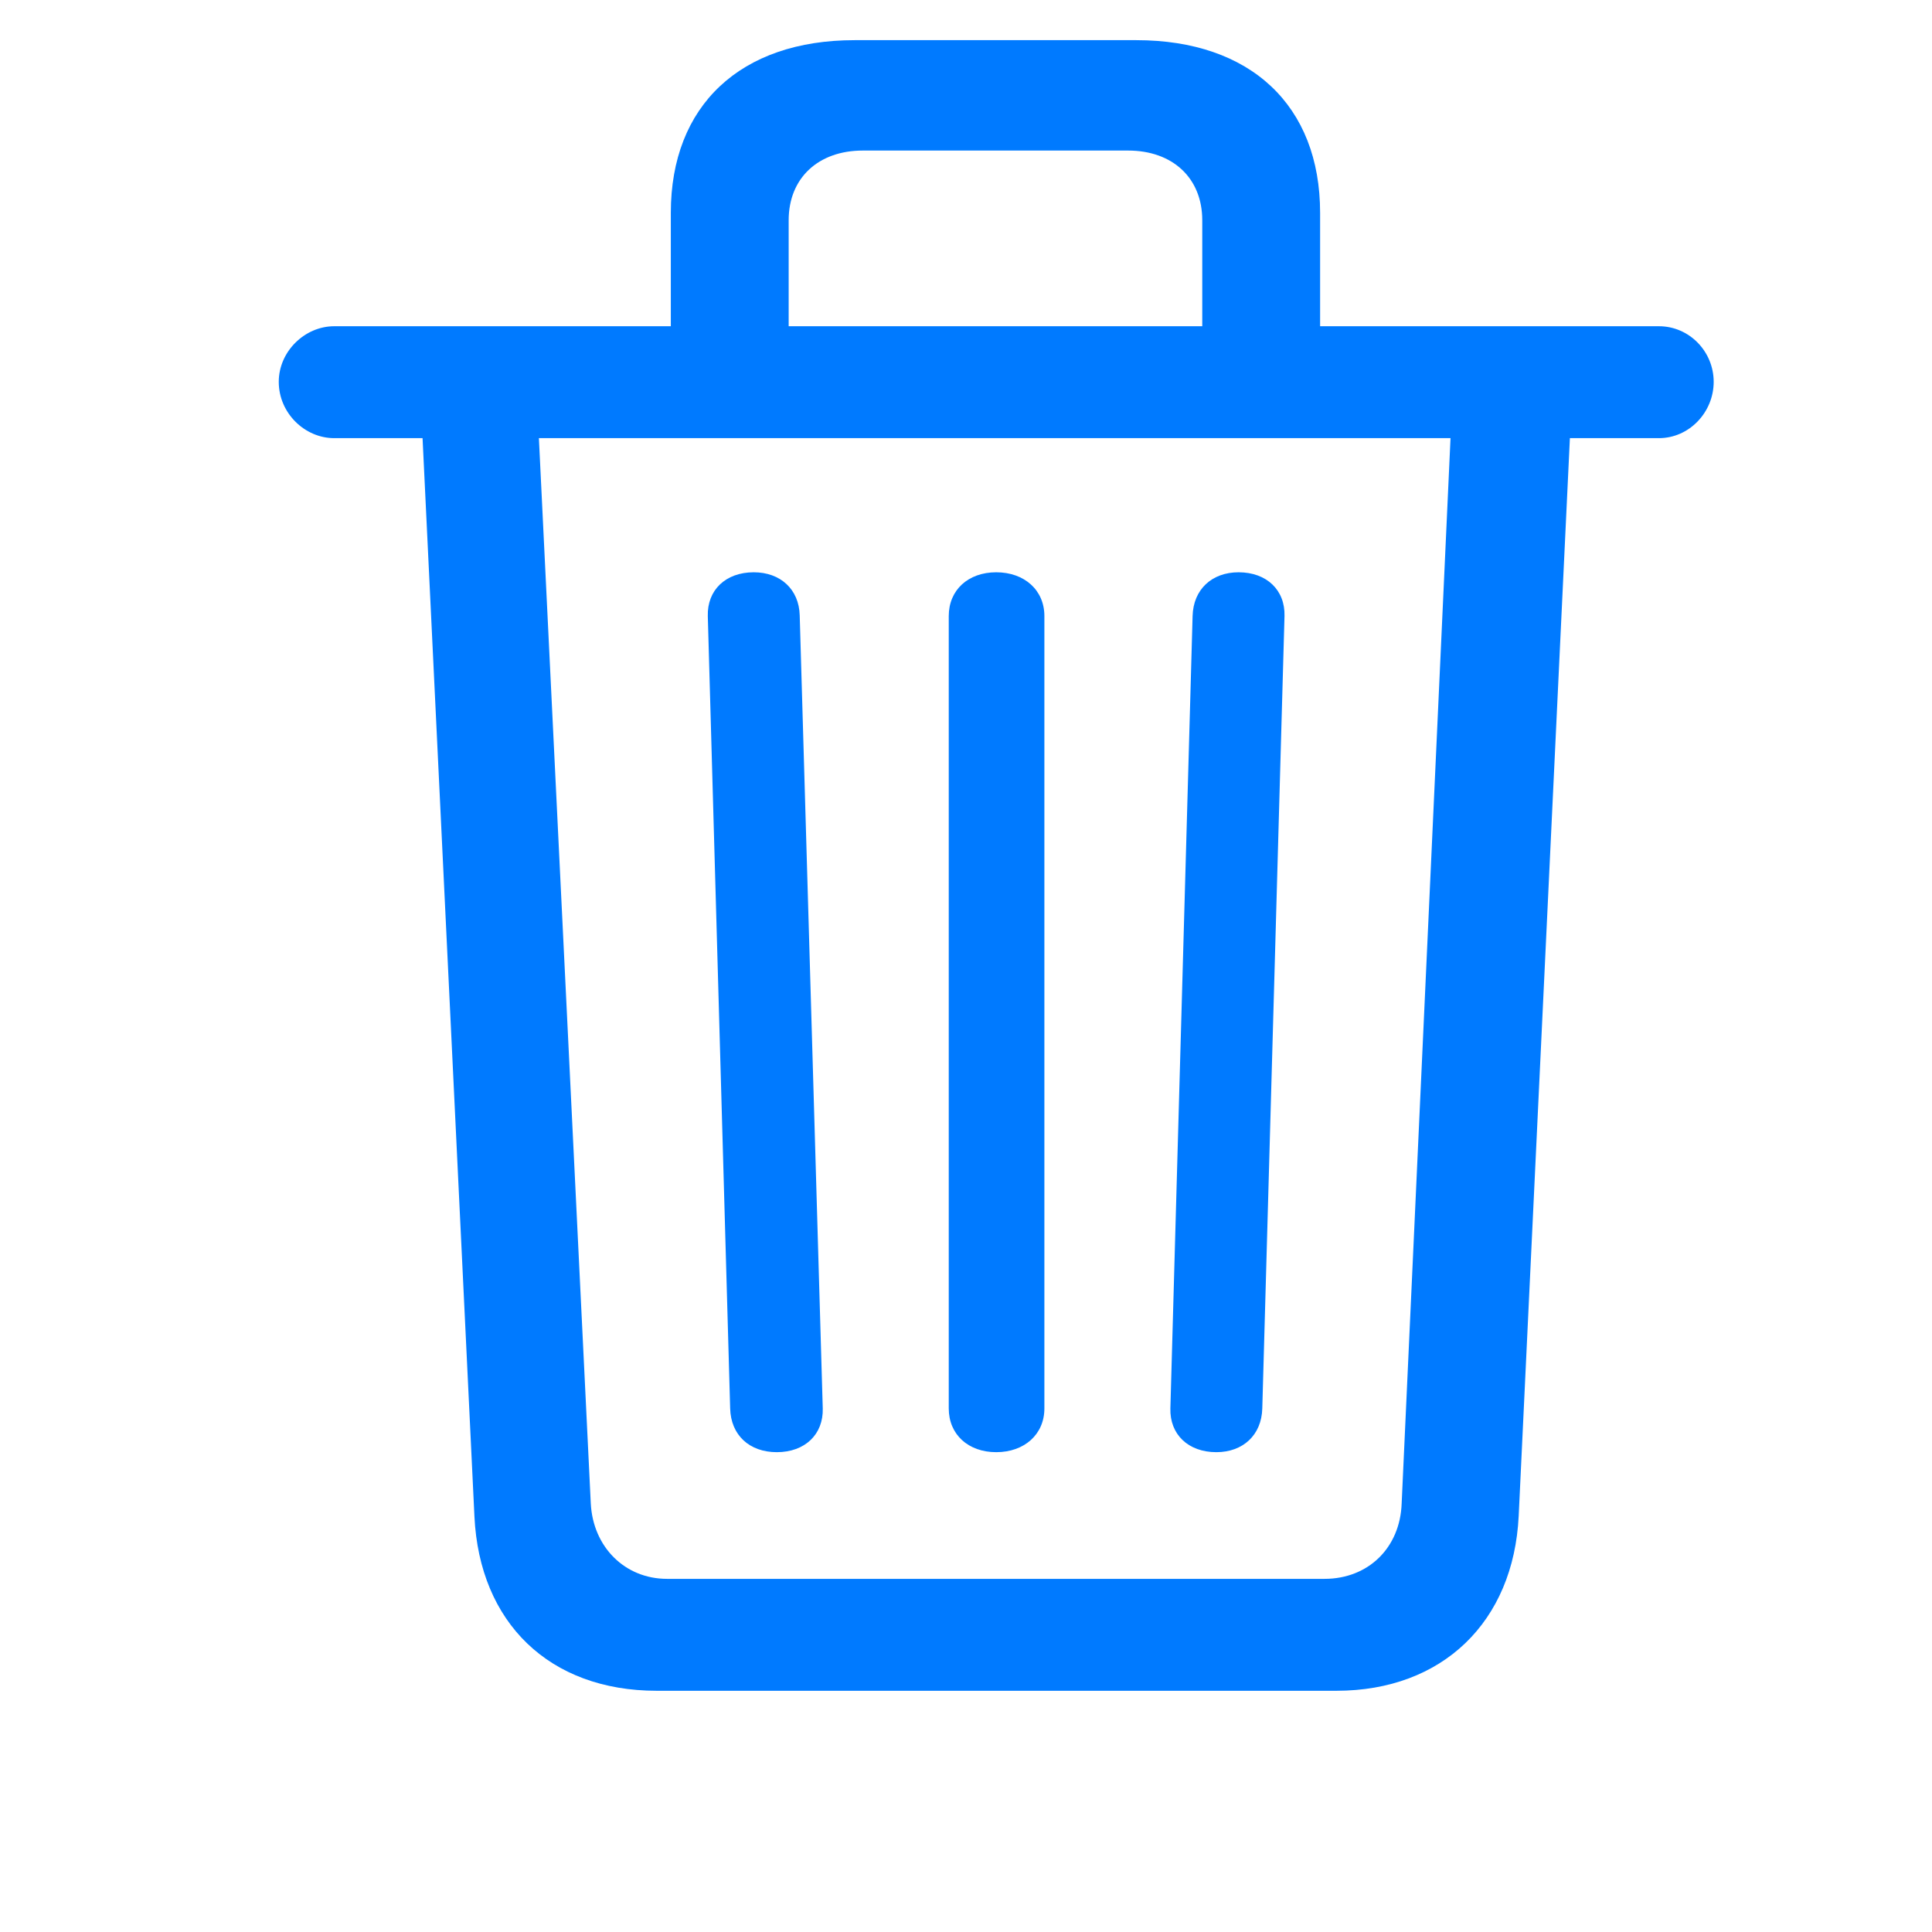
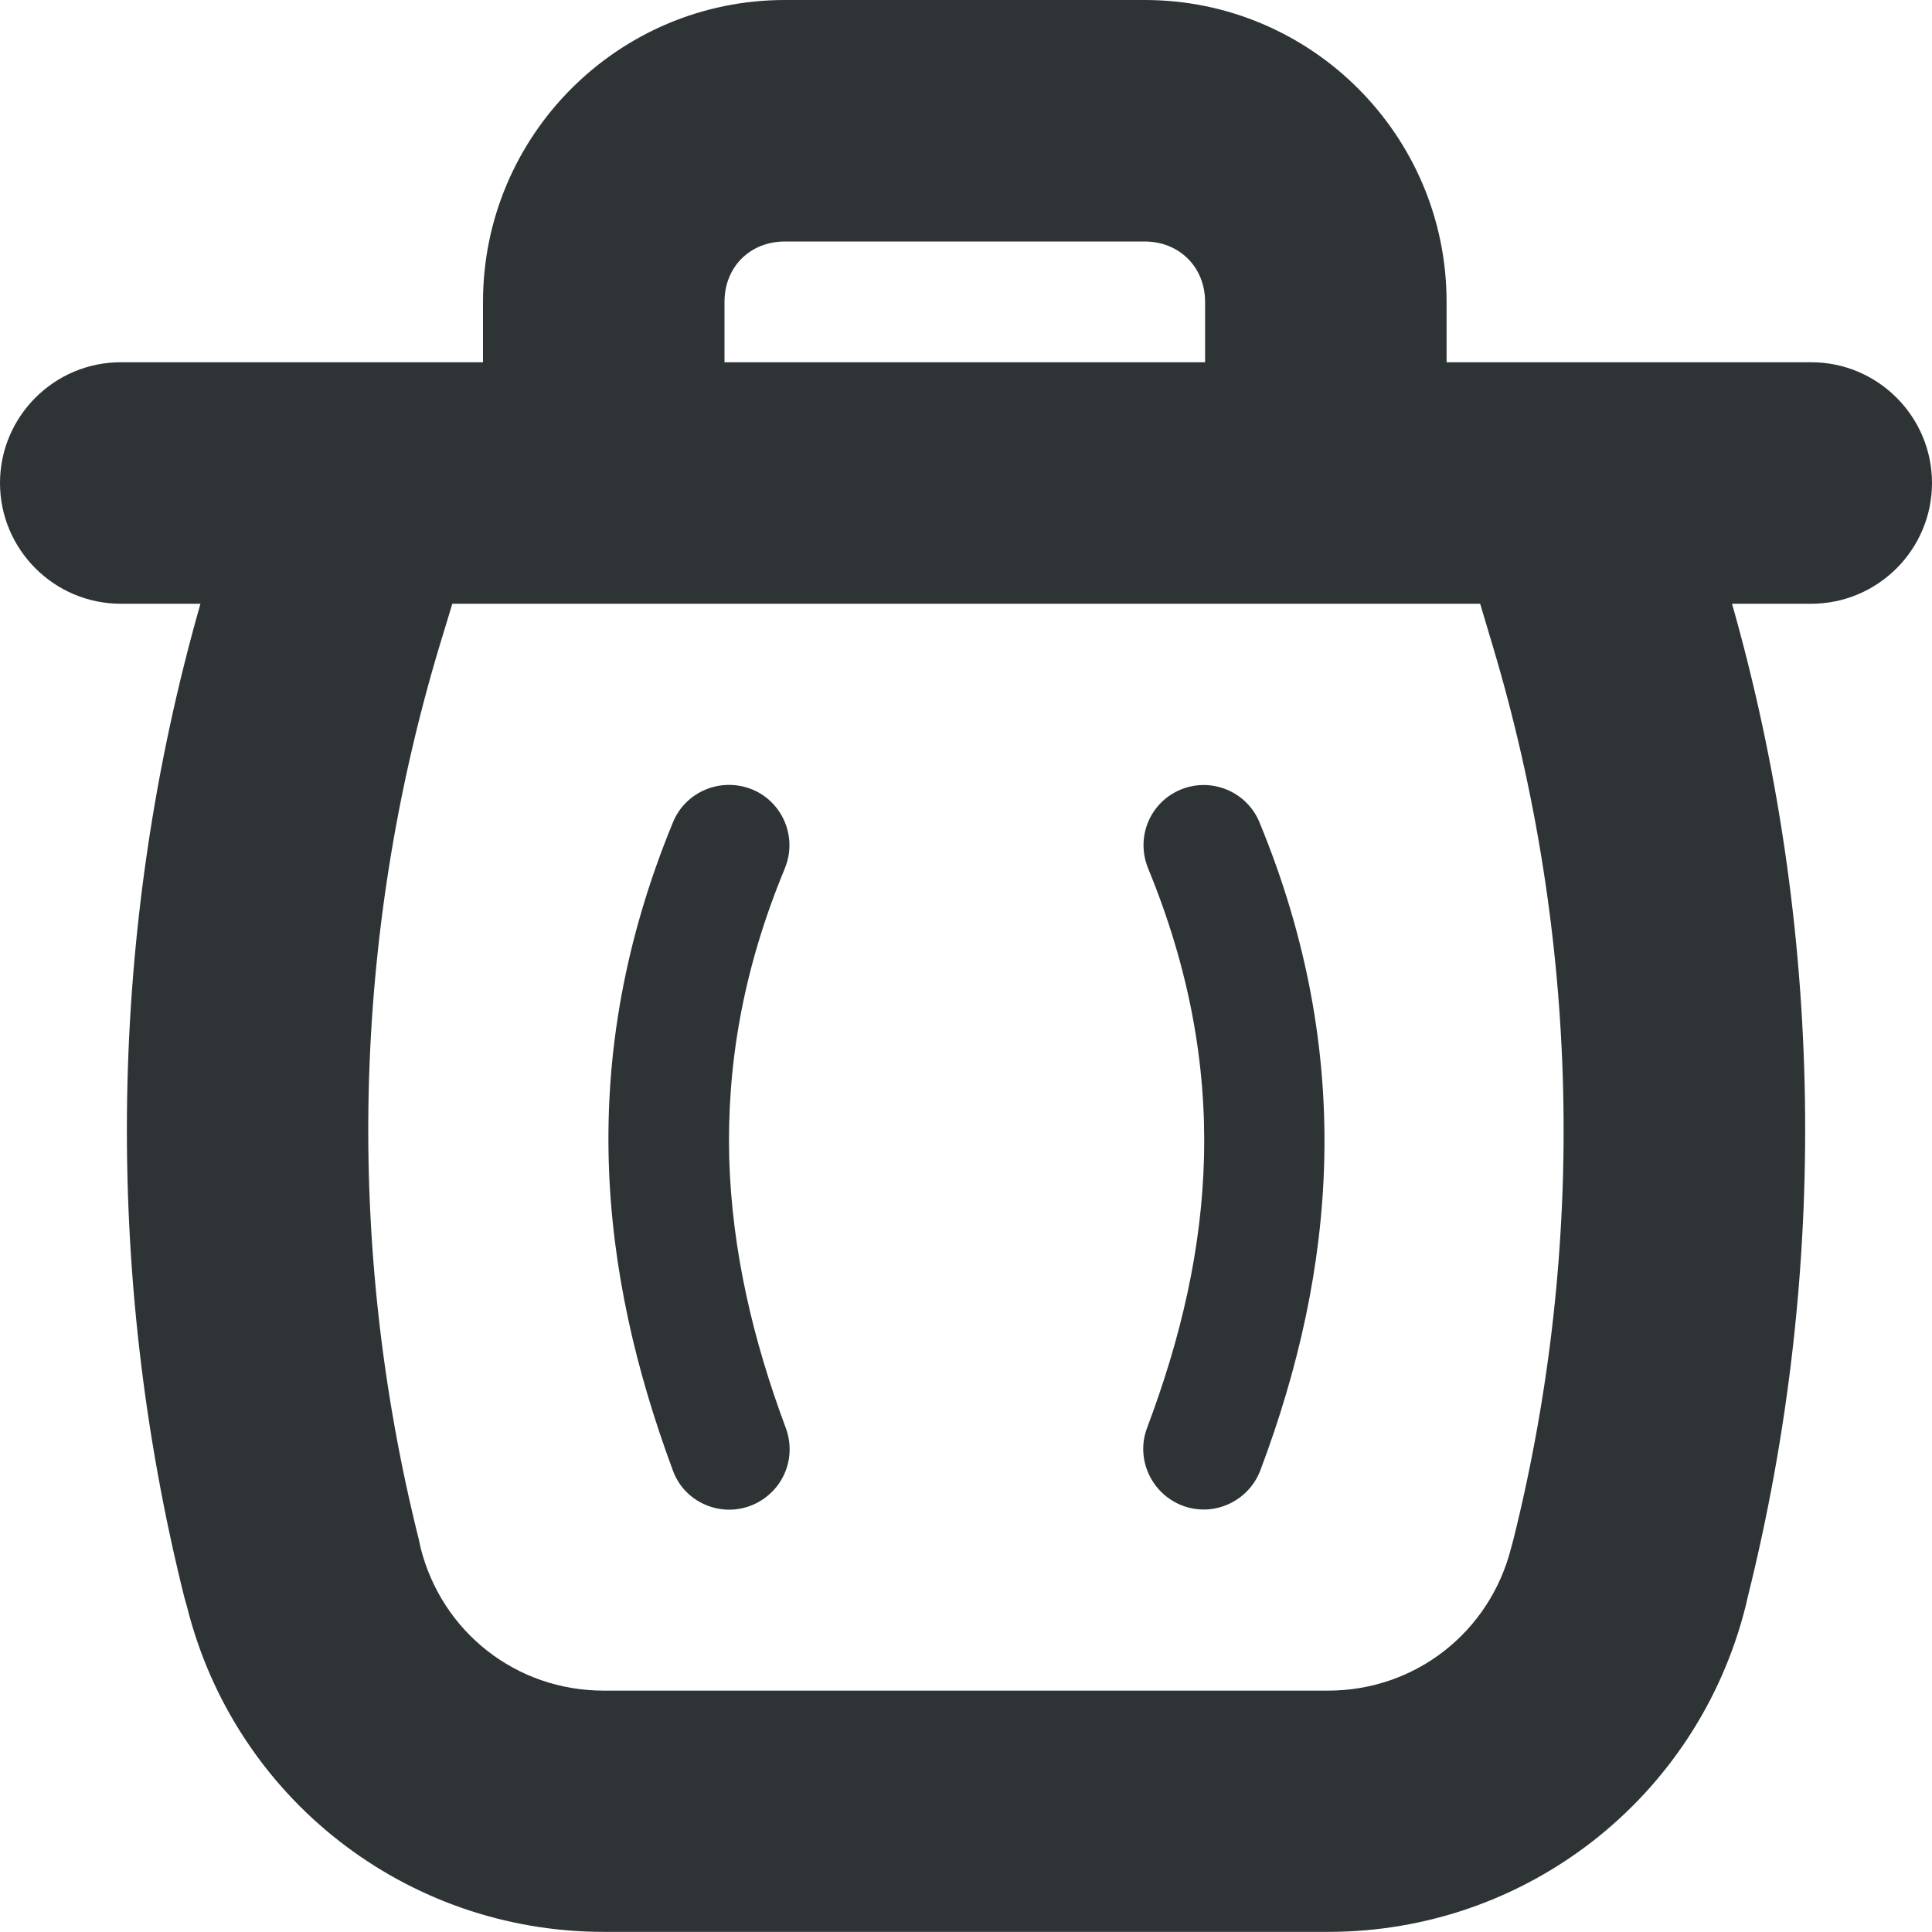
- <svg xmlns="http://www.w3.org/2000/svg" width="14" height="14" viewBox="0 0 14 14" fill="none">
-   <path d="M4.759 12.252C3.98 12.252 3.475 11.758 3.438 10.99L3.062 3.175H2.422C2.208 3.175 2.02 2.993 2.02 2.767C2.02 2.547 2.208 2.364 2.422 2.364H4.861V1.542C4.861 0.764 5.366 0.291 6.193 0.291H8.234C9.061 0.291 9.566 0.764 9.566 1.542V2.364H12.021C12.241 2.364 12.418 2.547 12.418 2.767C12.418 2.987 12.241 3.175 12.021 3.175H11.376L11.005 10.985C10.968 11.753 10.452 12.252 9.684 12.252H4.759ZM5.715 1.596V2.364H8.712V1.596C8.712 1.29 8.497 1.091 8.175 1.091H6.252C5.93 1.091 5.715 1.29 5.715 1.596ZM4.834 11.441H9.598C9.915 11.441 10.146 11.216 10.157 10.894L10.511 3.175H3.905L4.281 10.894C4.297 11.21 4.528 11.441 4.834 11.441ZM5.629 10.523C5.43 10.523 5.296 10.399 5.291 10.206L5.129 4.464C5.124 4.276 5.258 4.147 5.462 4.147C5.656 4.147 5.79 4.271 5.795 4.459L5.962 10.206C5.967 10.394 5.833 10.523 5.629 10.523ZM7.219 10.523C7.015 10.523 6.875 10.394 6.875 10.206V4.464C6.875 4.276 7.015 4.147 7.219 4.147C7.423 4.147 7.568 4.276 7.568 4.464V10.206C7.568 10.394 7.423 10.523 7.219 10.523ZM8.814 10.523C8.61 10.523 8.476 10.394 8.481 10.206L8.642 4.464C8.647 4.271 8.782 4.147 8.975 4.147C9.179 4.147 9.313 4.276 9.308 4.464L9.147 10.206C9.142 10.399 9.007 10.523 8.814 10.523Z" fill="#007AFF" />
+ <svg xmlns="http://www.w3.org/2000/svg" height="16px" viewBox="0 0 16 16" width="16px">
+   <g fill="#2e3436">
+     <path d="m 6.5 0 c -1.379 0 -2.5 1.121 -2.5 2.5 v 0.5 h -3 c -0.551 0 -1 0.449 -1 1 s 0.449 1 1 1 h 0.66 c -0.766 2.684 -0.809 5.523 -0.133 8.23 l 0.02 0.07 c 0.395 1.59 1.816 2.699 3.453 2.699 h 6 c 1.637 0 3.059 -1.109 3.457 -2.699 l 0.016 -0.07 c 0.676 -2.707 0.633 -5.547 -0.129 -8.23 h 0.656 c 0.551 0 1 -0.449 1 -1 s -0.449 -1 -1 -1 h -3.02 v -0.5 c 0 -1.379 -1.121 -2.5 -2.5 -2.5 z m 0 2 h 2.98 c 0.285 0 0.5 0.211 0.5 0.5 v 0.5 h -3.98 v -0.5 c 0 -0.289 0.211 -0.5 0.5 -0.5 z m -2.754 3 h 8.512 l 0.105 0.352 c 0.719 2.406 0.777 4.957 0.172 7.391 l -0.02 0.074 c -0.176 0.699 -0.793 1.184 -1.516 1.184 h -6 c -0.723 0 -1.34 -0.484 -1.516 -1.184 l -0.016 -0.074 c -0.609 -2.434 -0.551 -4.984 0.172 -7.391 z m 0 0" />
+     <path d="m 6.5 7.191 c -0.355 0.855 -0.48 1.645 -0.461 2.402 c 0.023 0.762 0.195 1.5 0.469 2.234 c 0.062 0.168 0.031 0.355 -0.082 0.492 c -0.117 0.141 -0.297 0.207 -0.473 0.176 s -0.324 -0.152 -0.383 -0.324 c -0.602 -1.625 -0.809 -3.391 0.004 -5.363 c 0.105 -0.254 0.398 -0.375 0.656 -0.27 c 0.254 0.105 0.375 0.398 0.27 0.652 z m 0 0" />
+     <path d="m 10.43 6.809 c 0.797 1.93 0.633 3.707 0.008 5.367 c -0.098 0.258 -0.387 0.391 -0.645 0.293 c -0.258 -0.098 -0.391 -0.387 -0.293 -0.645 c 0.559 -1.484 0.695 -2.961 0.008 -4.633 c -0.105 -0.258 0.016 -0.547 0.27 -0.652 c 0.254 -0.105 0.547 0.016 0.652 0.27 z m 0 0" />
+   </g>
</svg>
